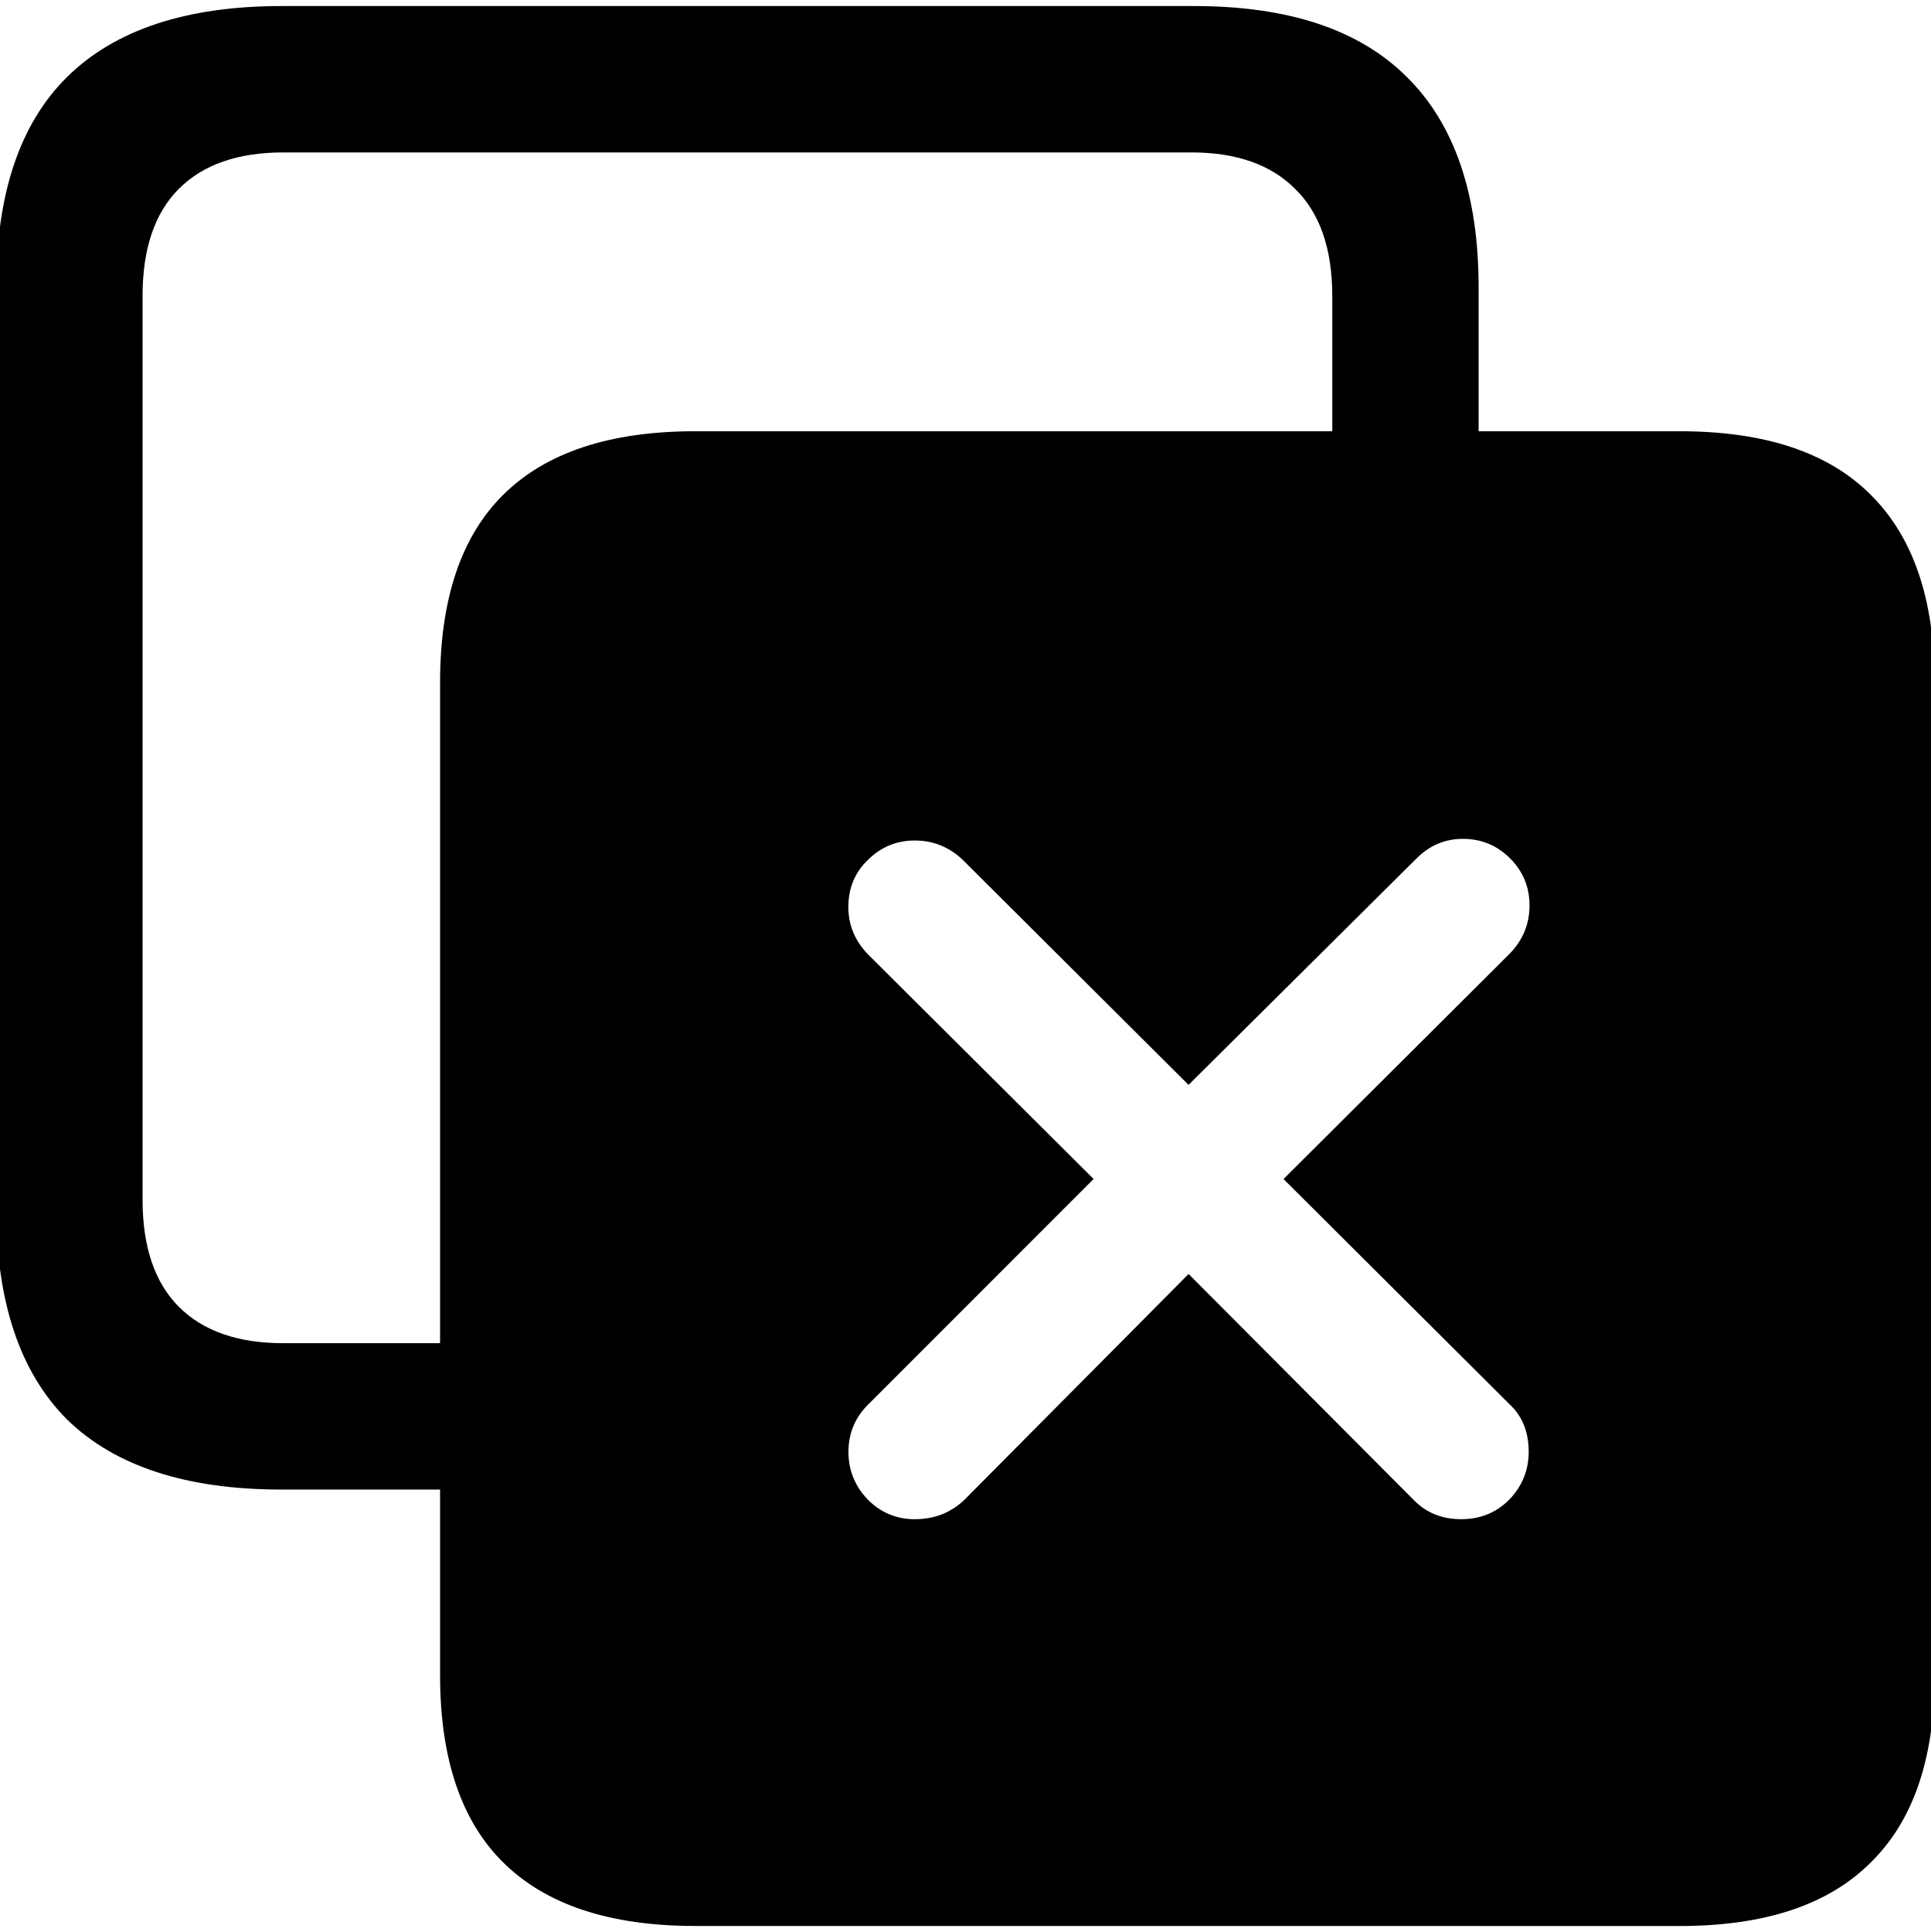
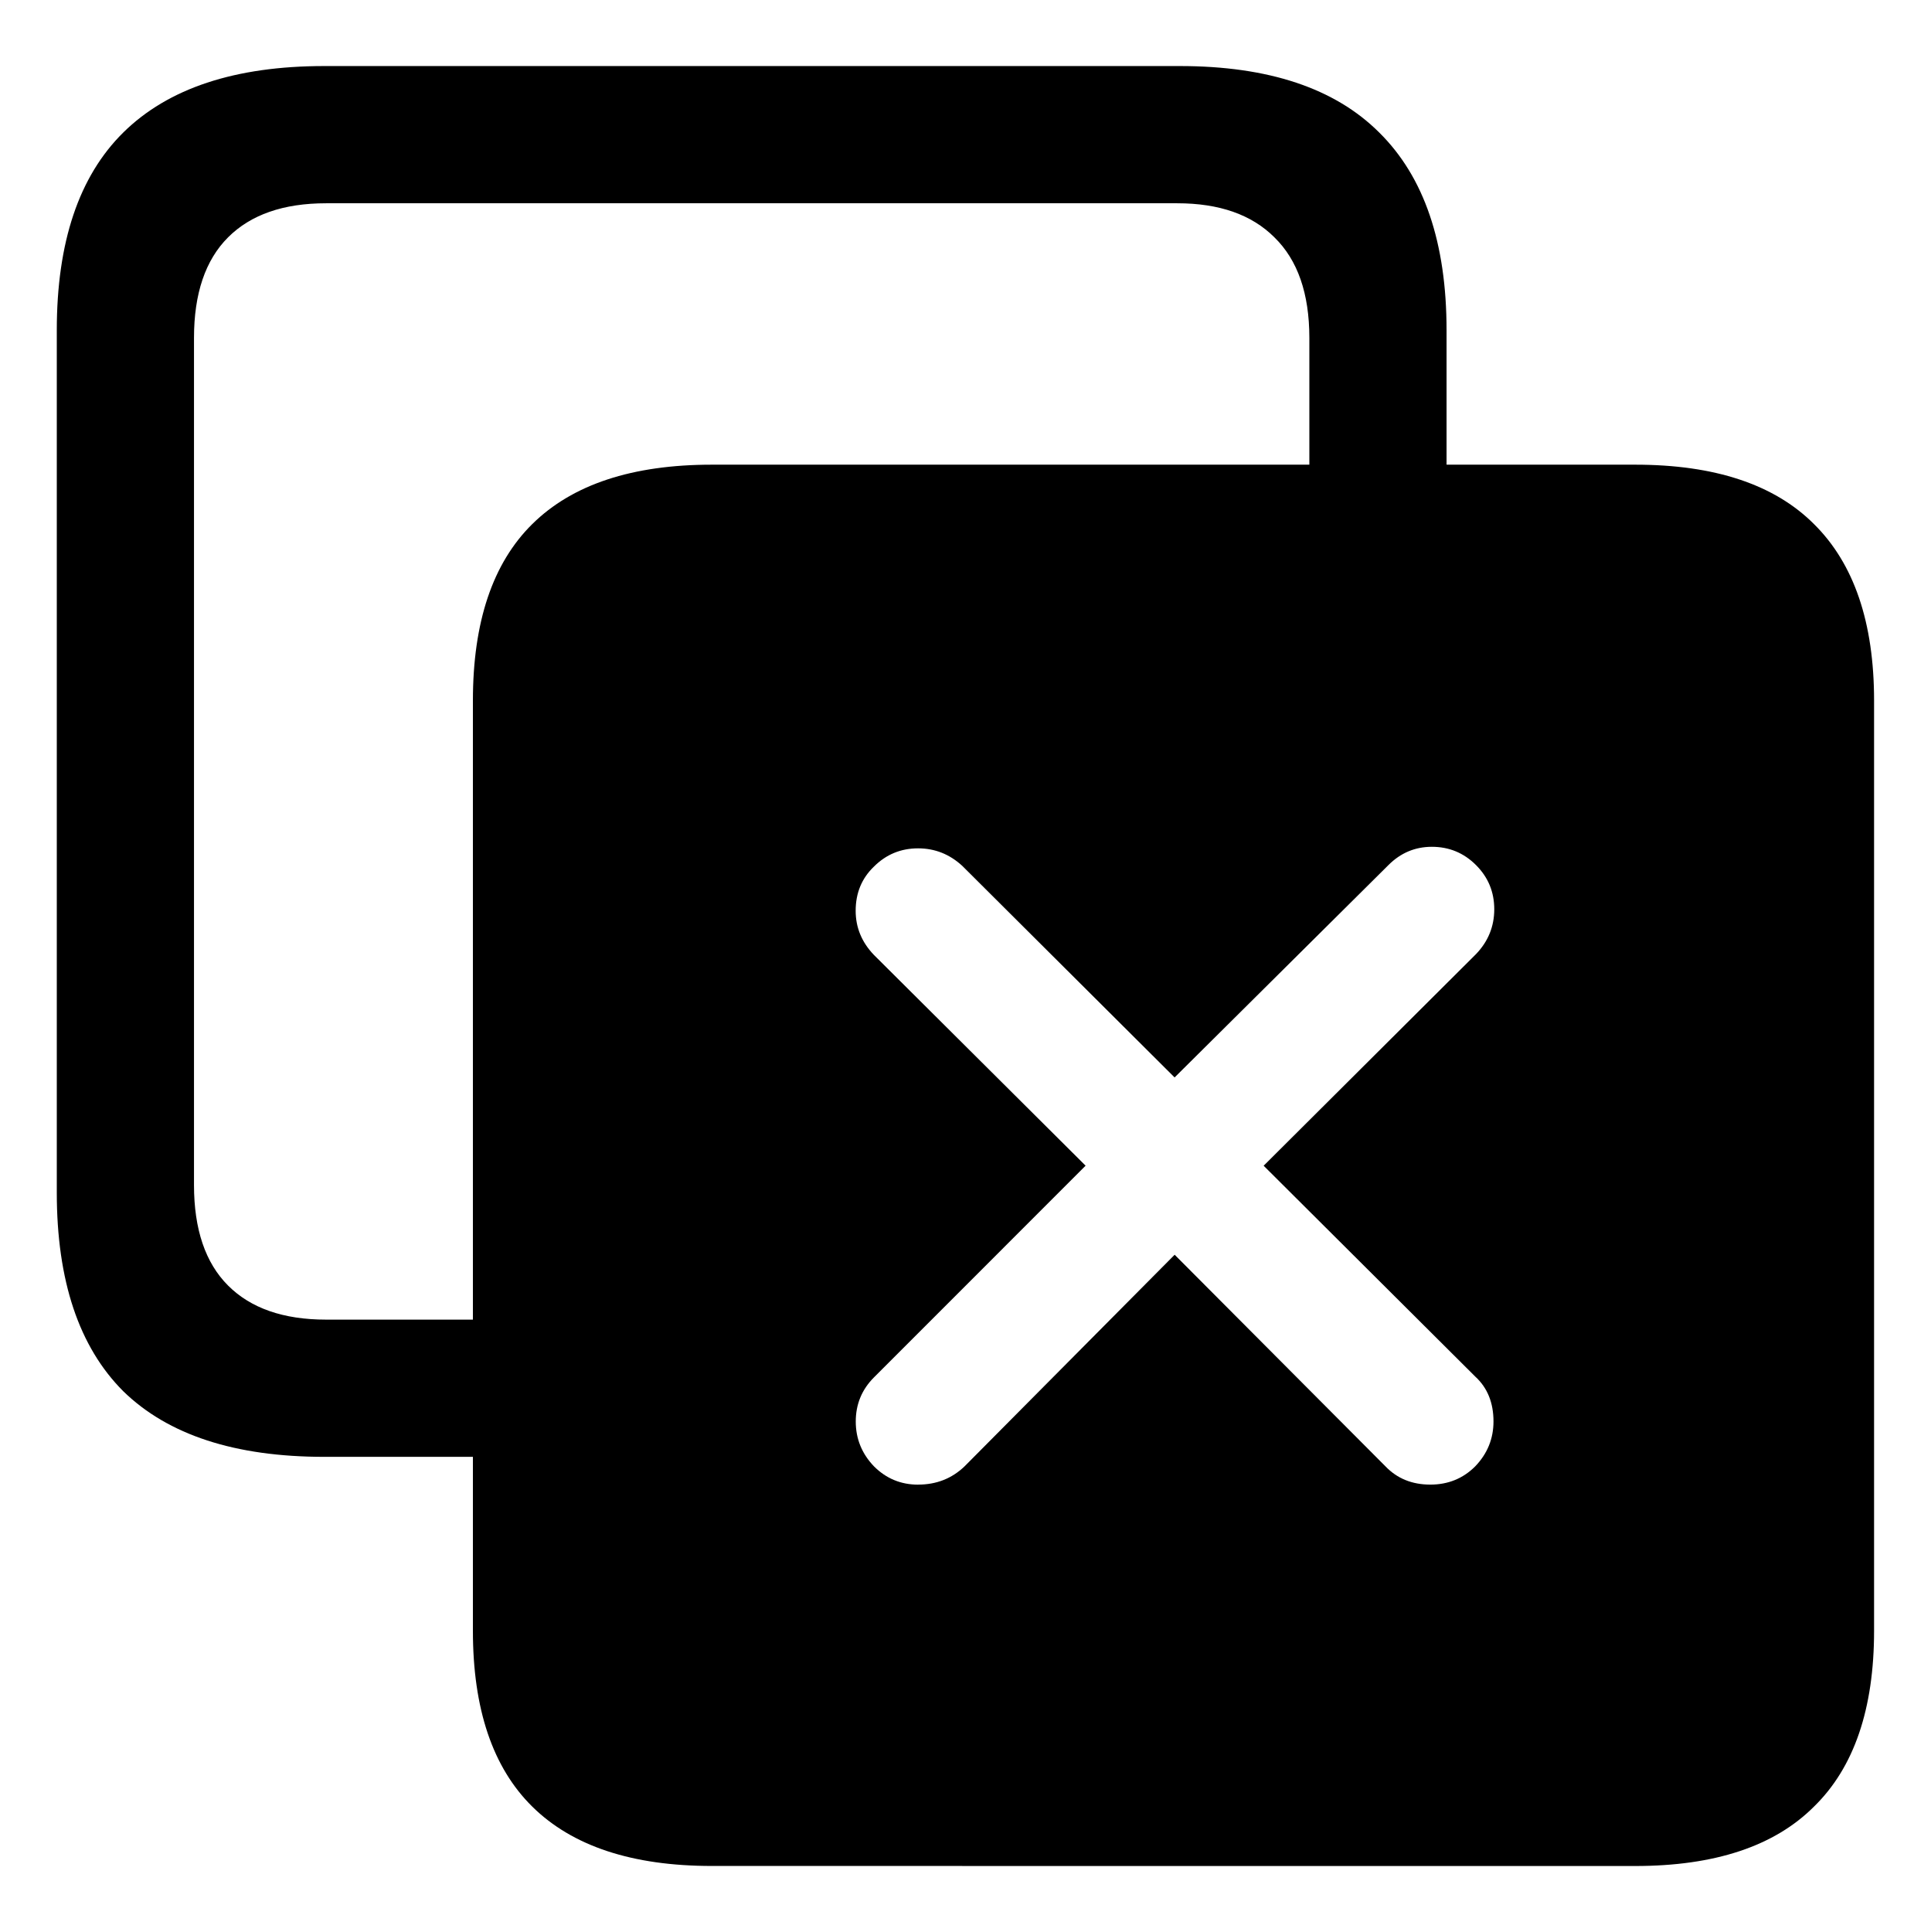
<svg xmlns="http://www.w3.org/2000/svg" version="1.1" viewBox="0 0 15.938 15.945" id="svg2">
  <defs id="defs2" />
-   <g id="g1" transform="matrix(0.4,0,0,0.4,3.56875,6.449955)">
+   <g id="g1" transform="matrix(0.375,0,0,0.375,3.84375,6.545123)">
    <path d="m -3.111,14.609 c -1.963,0 -3.438,-0.481 -4.426,-1.444 C -8.512,12.189 -9,10.732 -9,8.794 V -10.186 c 0,-1.938 0.488,-3.388 1.463,-4.351 C -6.549,-15.512 -5.074,-16 -3.111,-16 H 15.719 c 1.951,0 3.413,0.488 4.389,1.463 0.988,0.975 1.482,2.426 1.482,4.351 v 4.276 h -3.02 v -4.107 c 0,-0.975 -0.256,-1.713 -0.769,-2.213 -0.5,-0.5 -1.213,-0.75 -2.138,-0.75 H -3.073 c -0.938,0 -1.657,0.25 -2.157,0.75 -0.5,0.5 -0.75,1.238 -0.75,2.213 V 8.626 c 0,0.975 0.25,1.713 0.75,2.213 0.5,0.5 1.219,0.75 2.157,0.75 h 4.708 v 3.02 z" id="text7" style="font-size:12px;font-family:'SF Pro';-inkscape-font-specification:'SF Pro';text-align:center;text-anchor:middle;display:inline;stroke-width:3.201;stroke-linecap:round;stroke-opacity:0.501" aria-label="􀐅" />
    <path d="m 5.419,23.613 q -2.63,0 -3.954,-1.307 Q 0.159,21.017 0.159,18.437 V -2.034 q 0,-2.597 1.307,-3.886 1.323,-1.307 3.954,-1.307 H 25.74 q 2.63,0 3.937,1.307 1.323,1.307 1.323,3.886 V 18.437 q 0,2.58 -1.323,3.87 -1.307,1.307 -3.937,1.307 z m 4.54,-8.393 q 0.603,0 1.022,-0.402 l 4.624,-4.657 4.64,4.657 q 0.385,0.402 0.988,0.402 0.586,0 0.988,-0.402 0.402,-0.419 0.402,-0.988 0,-0.62 -0.402,-0.988 l -4.657,-4.64 4.674,-4.657 q 0.402,-0.419 0.402,-0.988 0,-0.57 -0.402,-0.972 -0.402,-0.402 -0.972,-0.402 -0.553,0 -0.955,0.402 l -4.707,4.674 -4.674,-4.657 q -0.419,-0.385 -0.972,-0.385 -0.57,0 -0.972,0.402 -0.402,0.385 -0.402,0.972 0,0.553 0.402,0.972 L 13.645,8.201 8.988,12.859 q -0.402,0.402 -0.402,0.972 0,0.57 0.402,0.988 0.402,0.402 0.972,0.402 z" id="text2" style="font-size:3.175px;font-family:'SF Pro';-inkscape-font-specification:'SF Pro';text-align:center;text-anchor:middle;stroke-width:2.859;stroke-linecap:round;stroke-opacity:0.501" aria-label="􀃱" />
  </g>
</svg>
